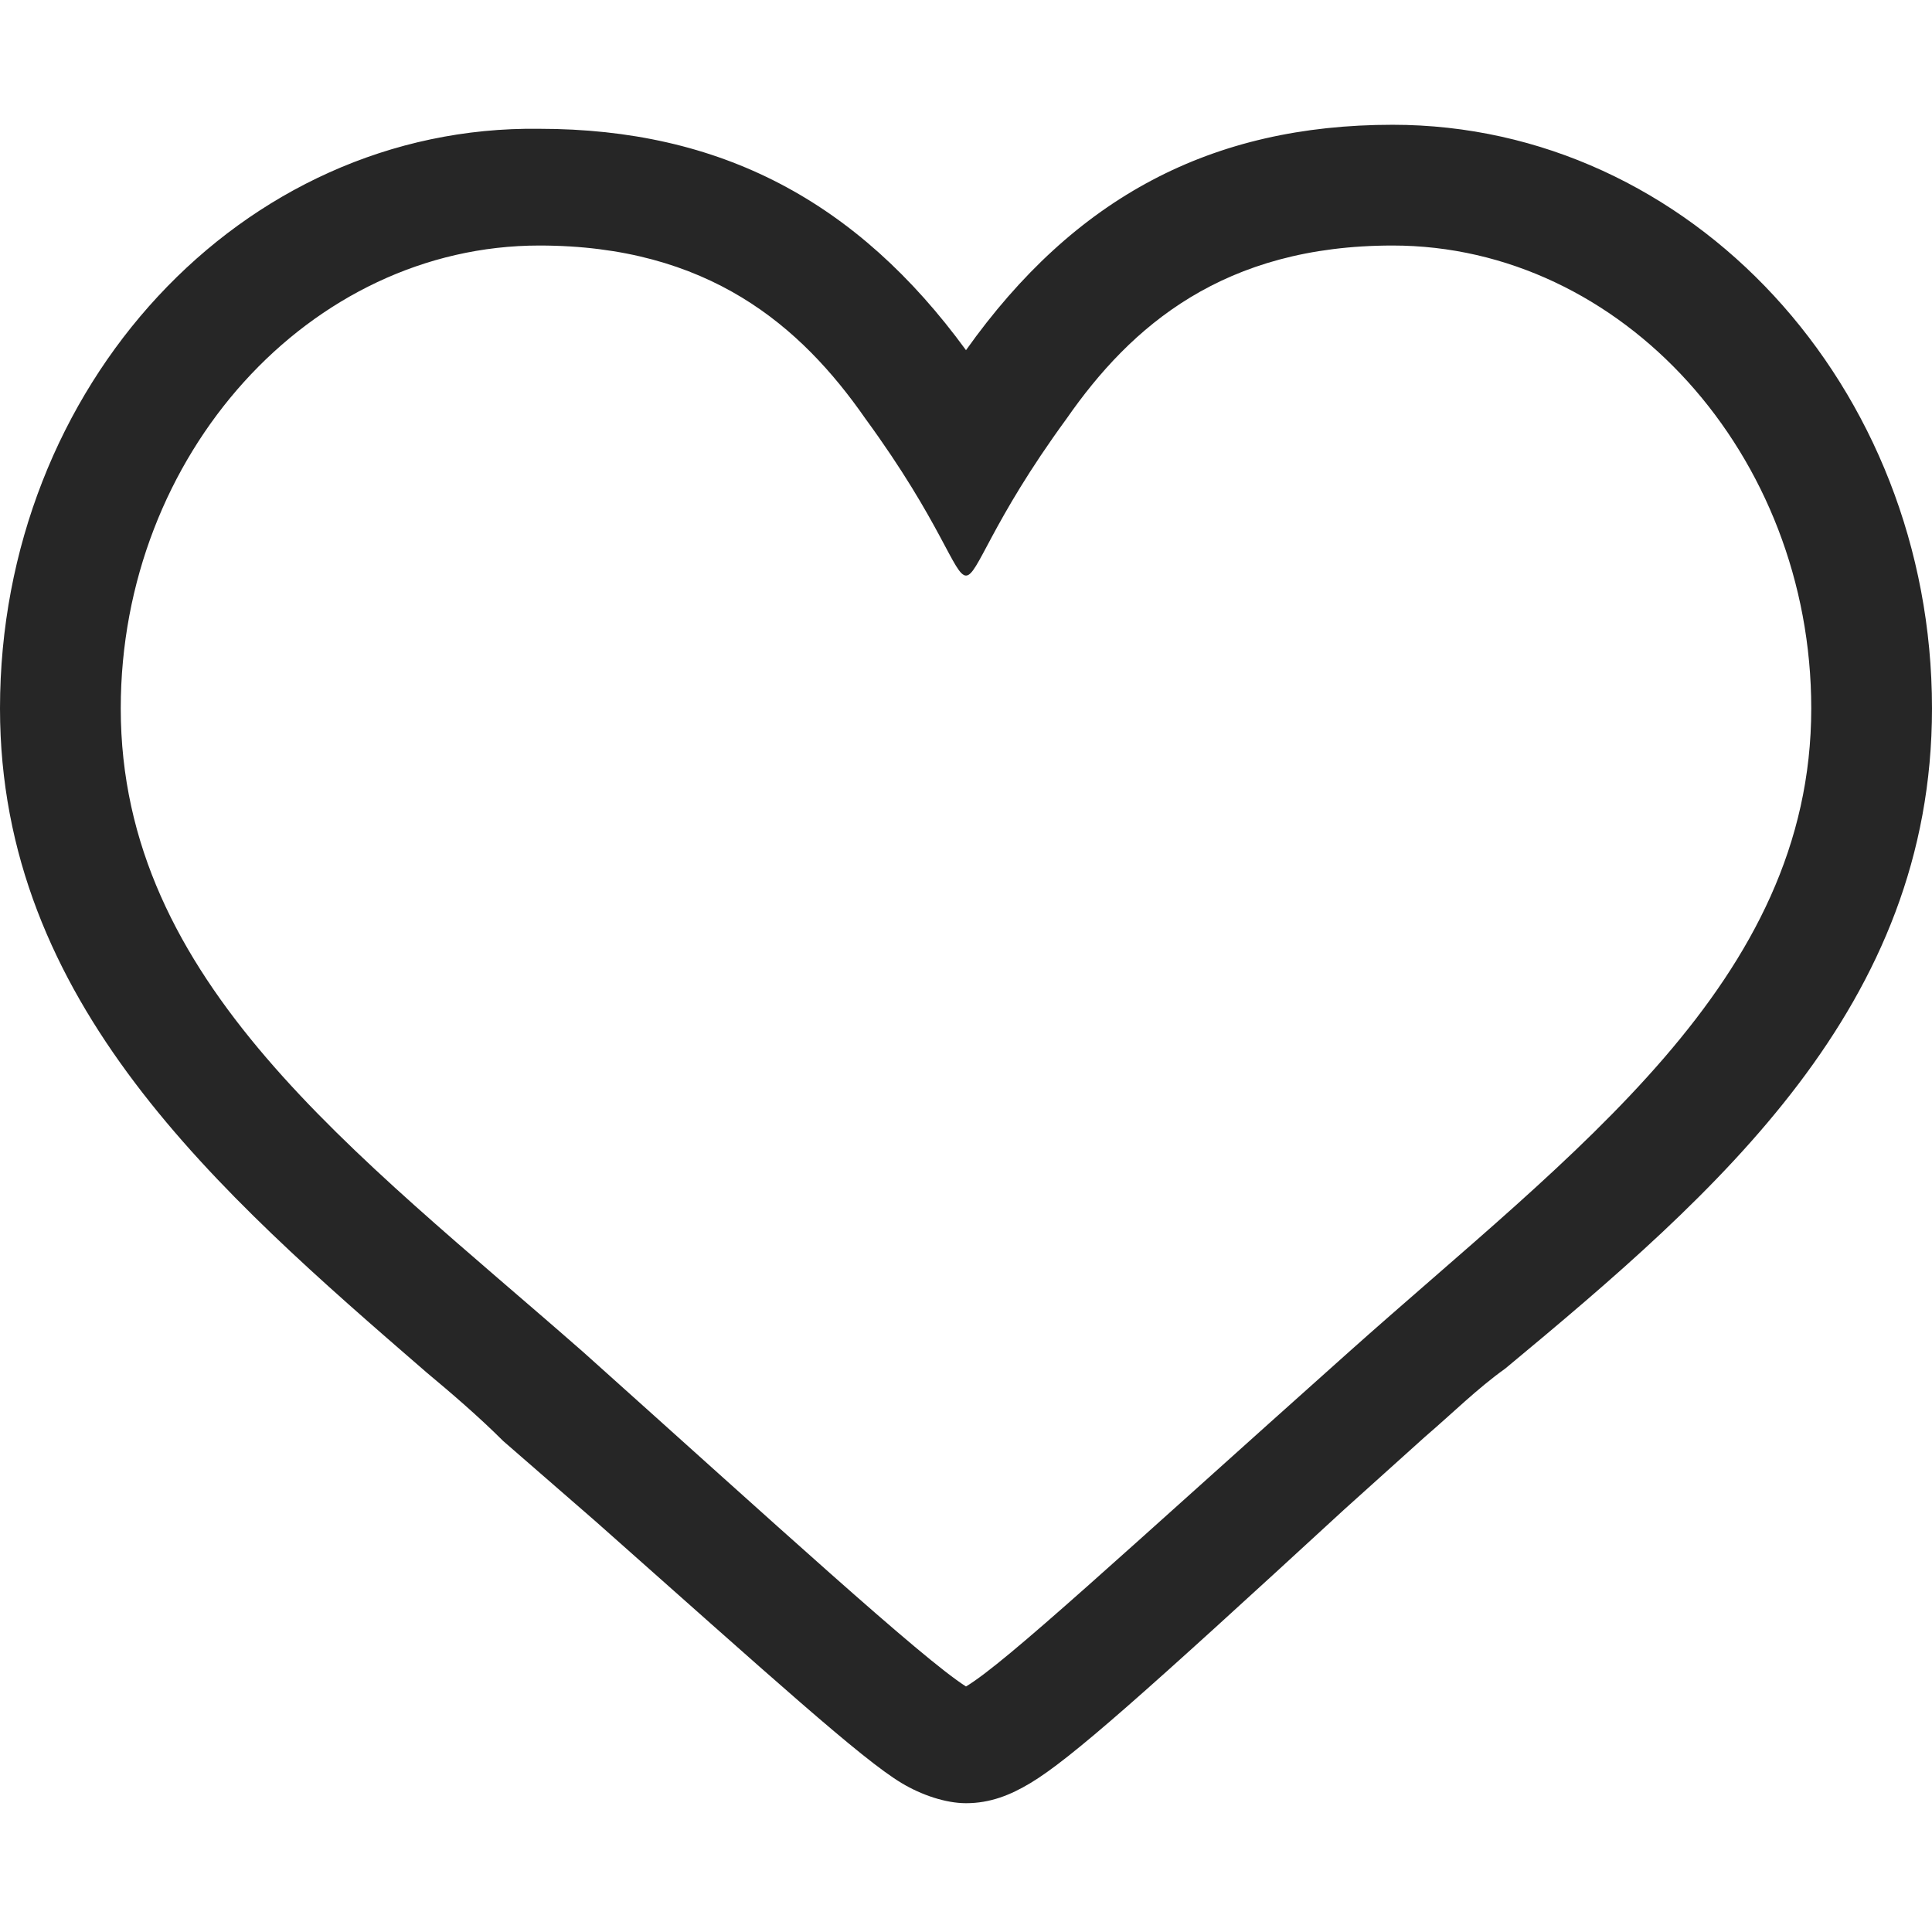
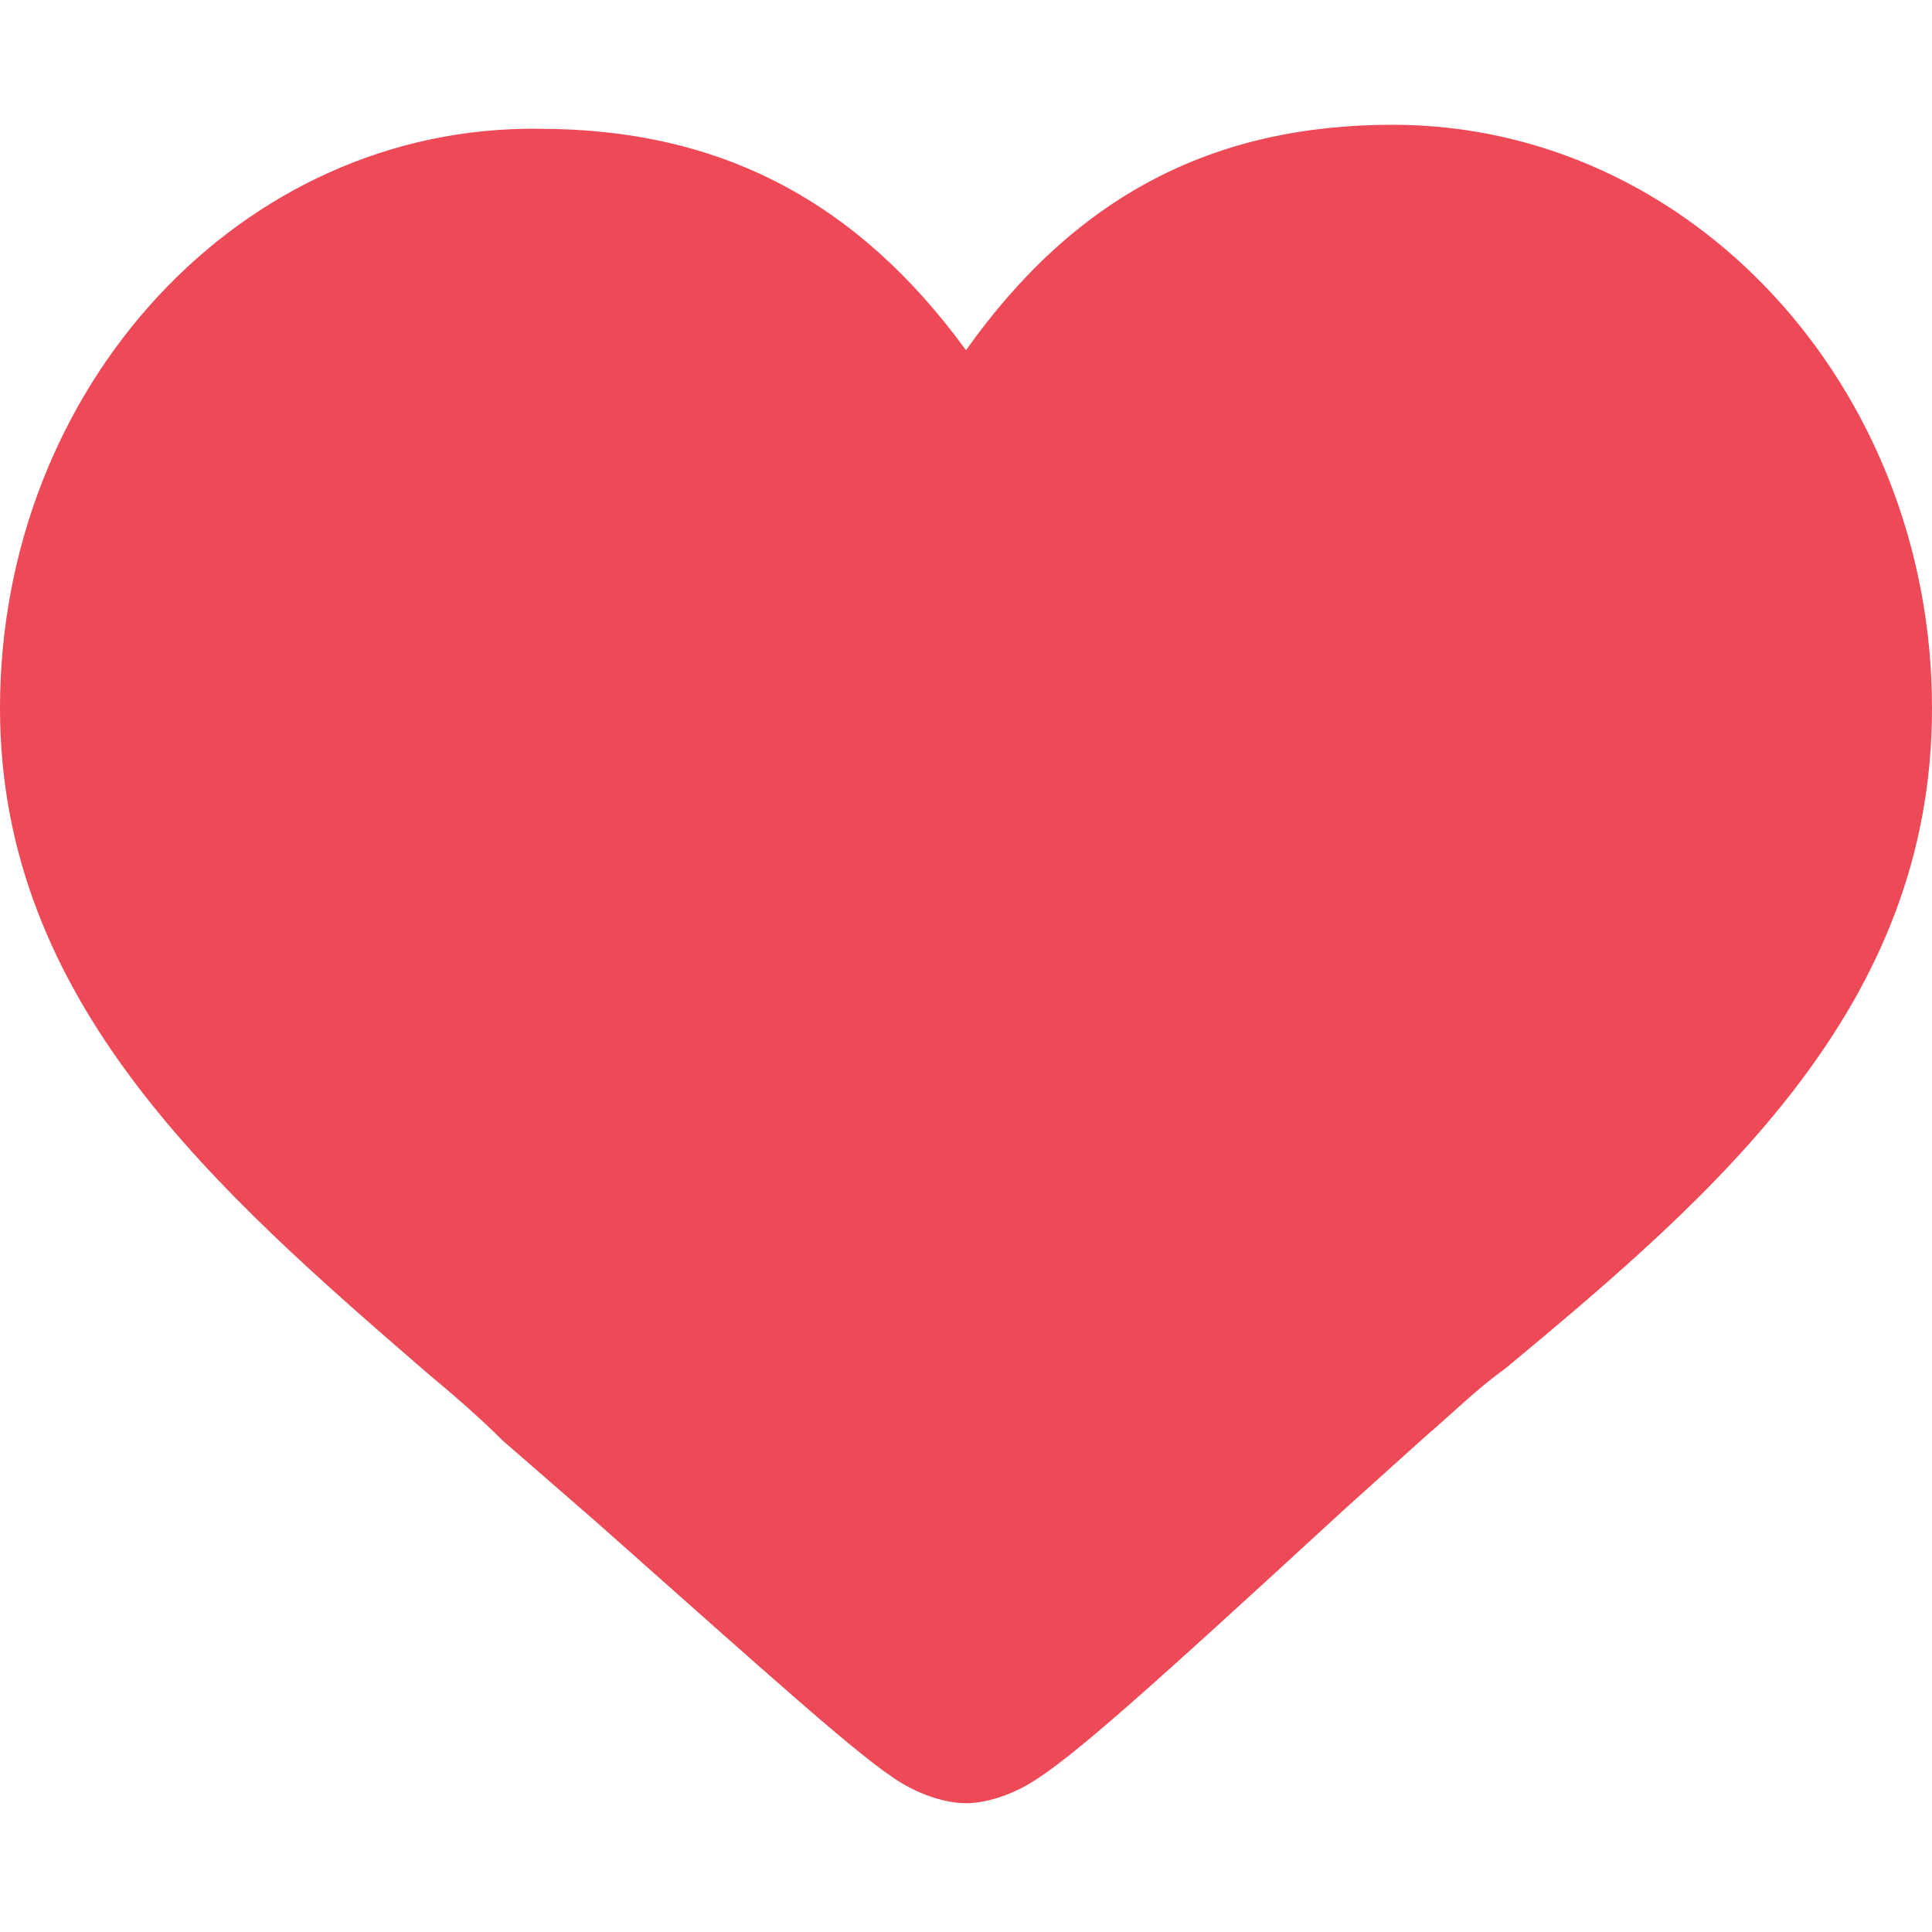
- <svg xmlns="http://www.w3.org/2000/svg" version="1.1" xml:space="preserve" x="0px" y="0px" aria-label="활동 피드" class="_8-yf5 " fill="#262626" height="22" viewBox="0 0 48 48" width="22">
+ <svg xmlns="http://www.w3.org/2000/svg" version="1.1" xml:space="preserve" x="0px" y="0px" aria-label="좋아요 취소" class="_8-yf5 " fill="#ed4956" height="24" viewBox="0 0 48 48" width="24">
  <g>
-     <path d="M34.6 6.1c5.7 0 10.4 5.2 10.4 11.5 0 6.8-5.9 11-11.5 16S25 41.3 24 41.9c-1.1-.7-4.7-4-9.5-8.3-5.7-5-11.5-9.2-11.5-16C3 11.3 7.7 6.1 13.4 6.1c4.2 0 6.5 2 8.1 4.3 1.9 2.6 2.2 3.9 2.5 3.9.3 0 .6-1.3 2.5-3.9 1.6-2.3 3.9-4.3 8.1-4.3m0-3c-4.5 0-7.9 1.8-10.6 5.6-2.7-3.7-6.1-5.5-10.6-5.5C6 3.1 0 9.6 0 17.6c0 7.3 5.4 12 10.6 16.5.6.5 1.3 1.1 1.9 1.7l2.3 2c4.4 3.9 6.6 5.9 7.6 6.5.5.3 1.1.5 1.6.5.6 0 1.1-.2 1.6-.5 1-.6 2.8-2.2 7.8-6.8l2-1.8c.7-.6 1.3-1.2 2-1.7C42.7 29.6 48 25 48 17.6c0-8-6-14.5-13.4-14.5z" />
+     <path d="M34.6 3.1c-4.5 0-7.9 1.8-10.6 5.6-2.7-3.7-6.1-5.5-10.6-5.5C6 3.1 0 9.6 0 17.6c0 7.3 5.4 12 10.6 16.5.6.5 1.3 1.1 1.9 1.7l2.3 2c4.4 3.9 6.6 5.9 7.6 6.5.5.3 1.1.5 1.6.5s1.1-.2 1.6-.5c1-.6 2.8-2.2 7.8-6.8l2-1.8c.7-.6 1.3-1.2 2-1.7C42.7 29.6 48 25 48 17.6c0-8-6-14.5-13.4-14.5z" />
  </g>
</svg>
